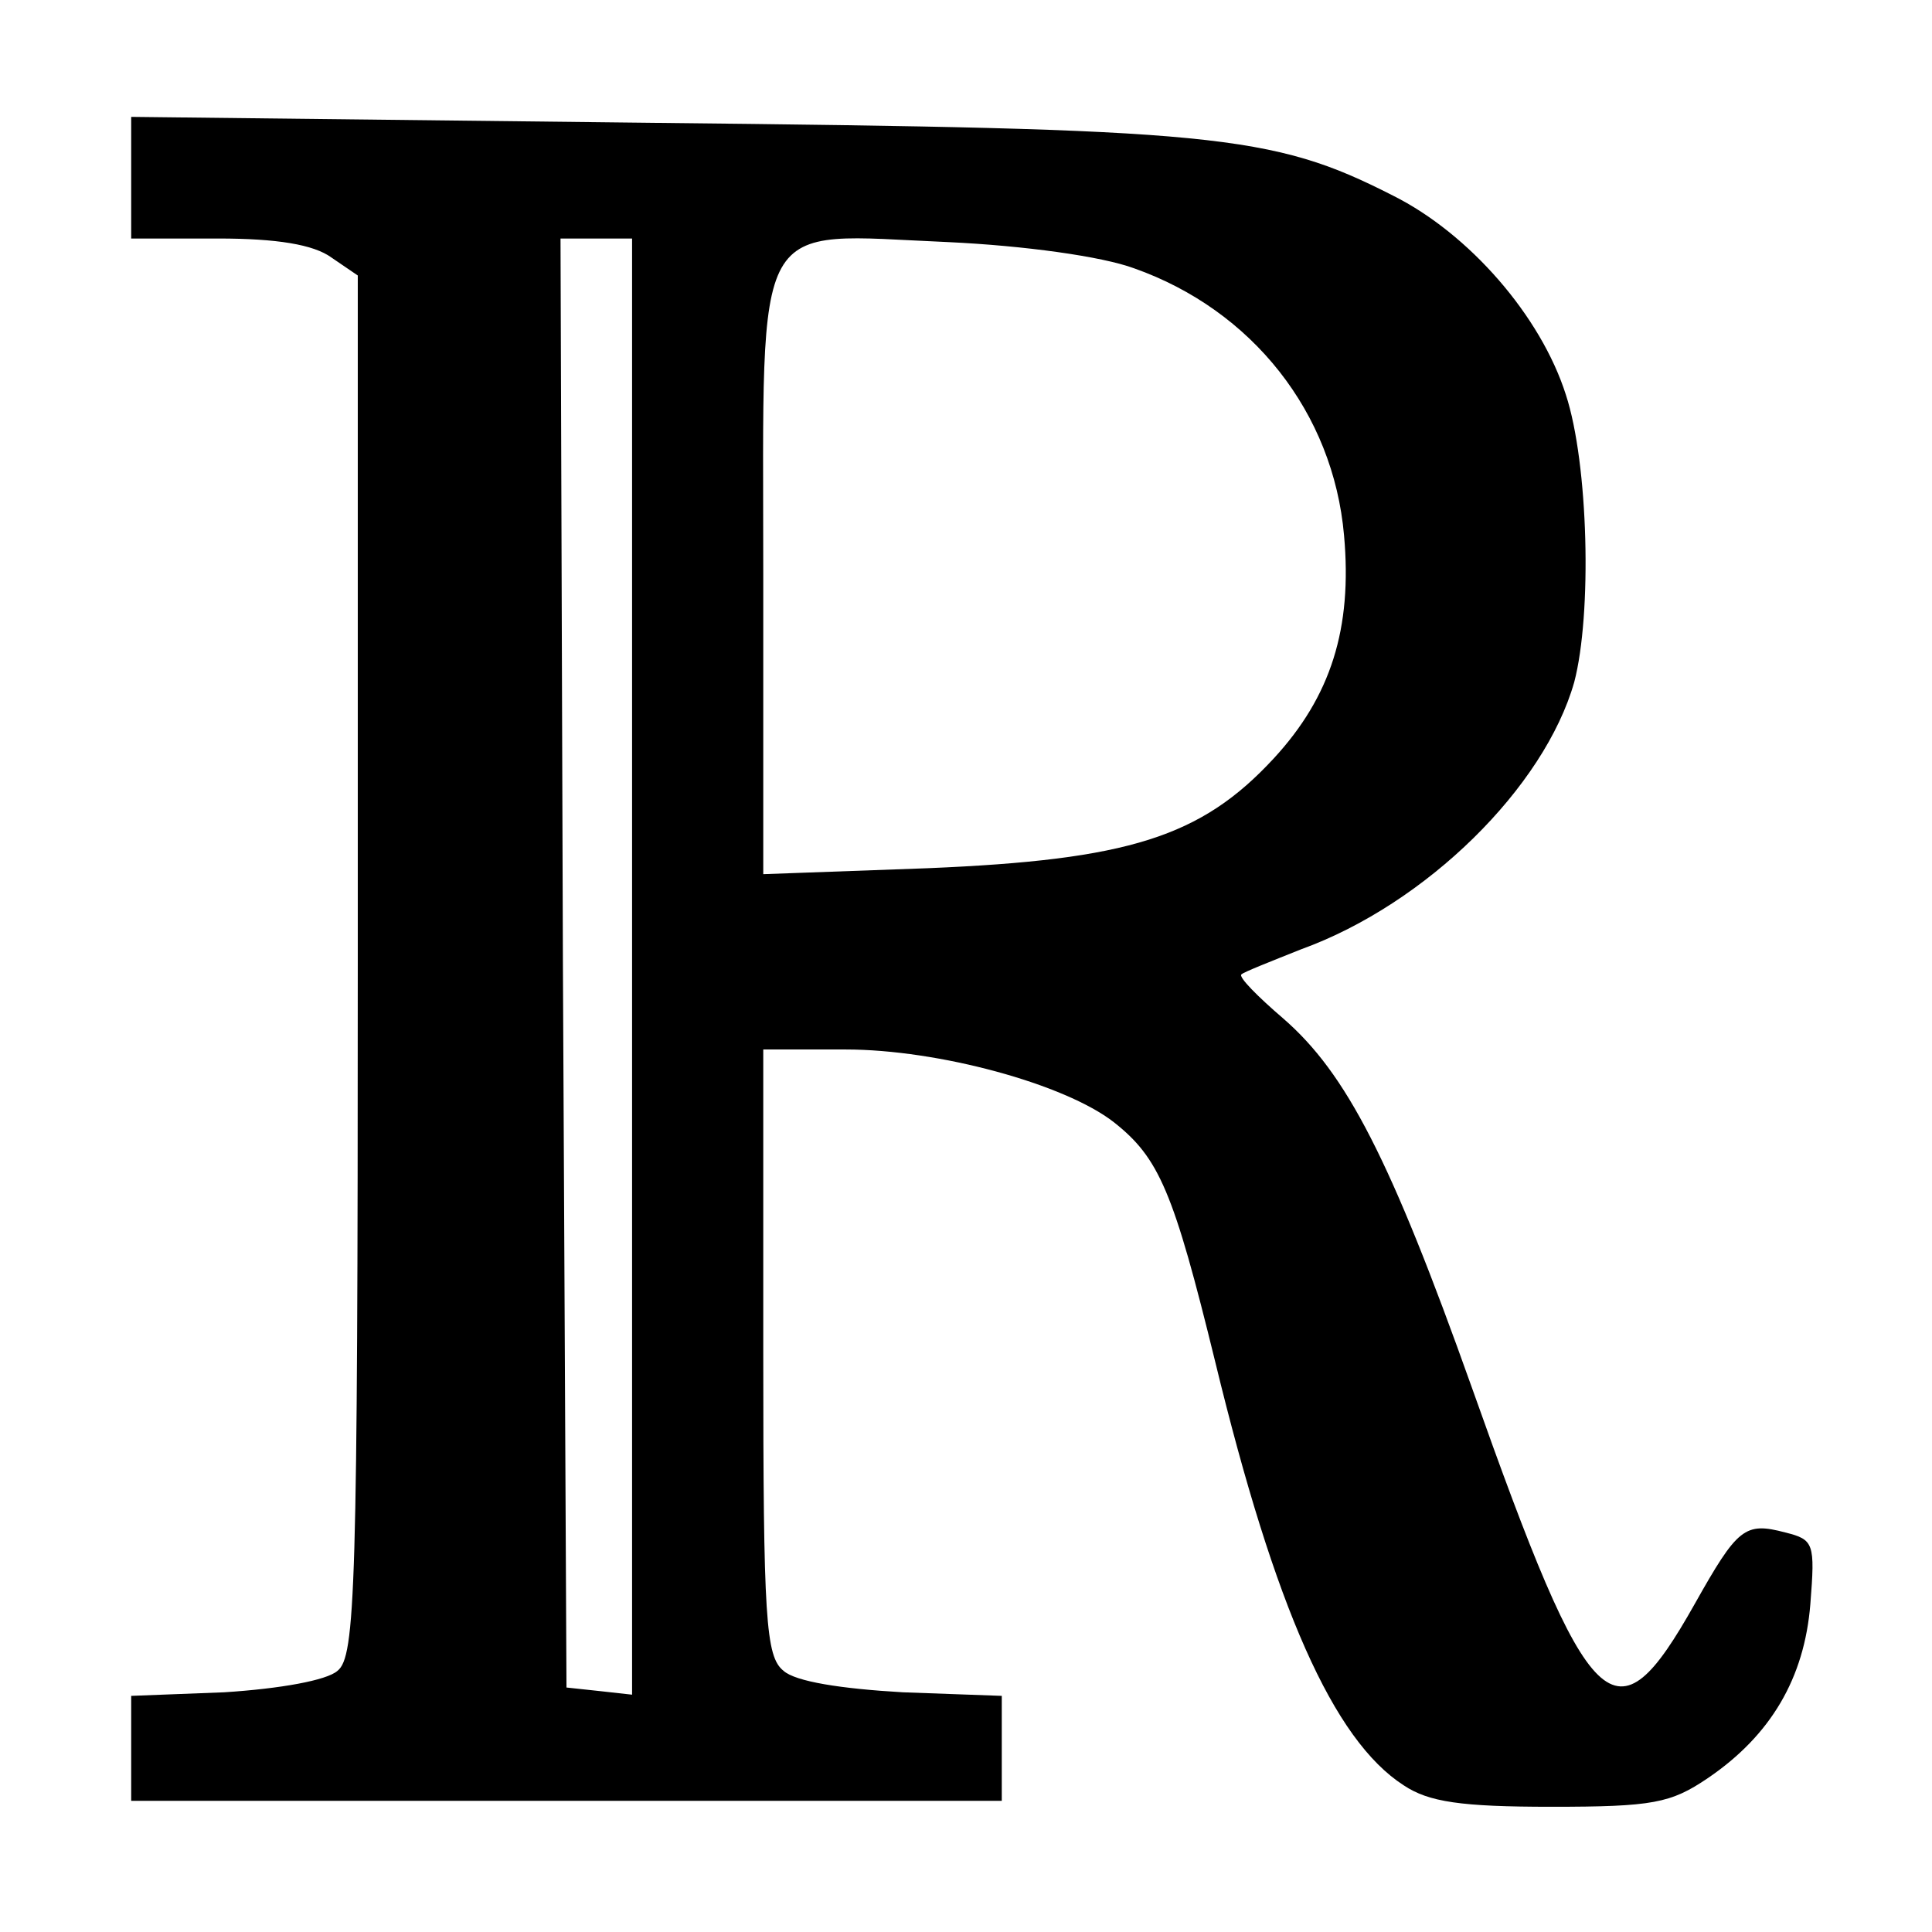
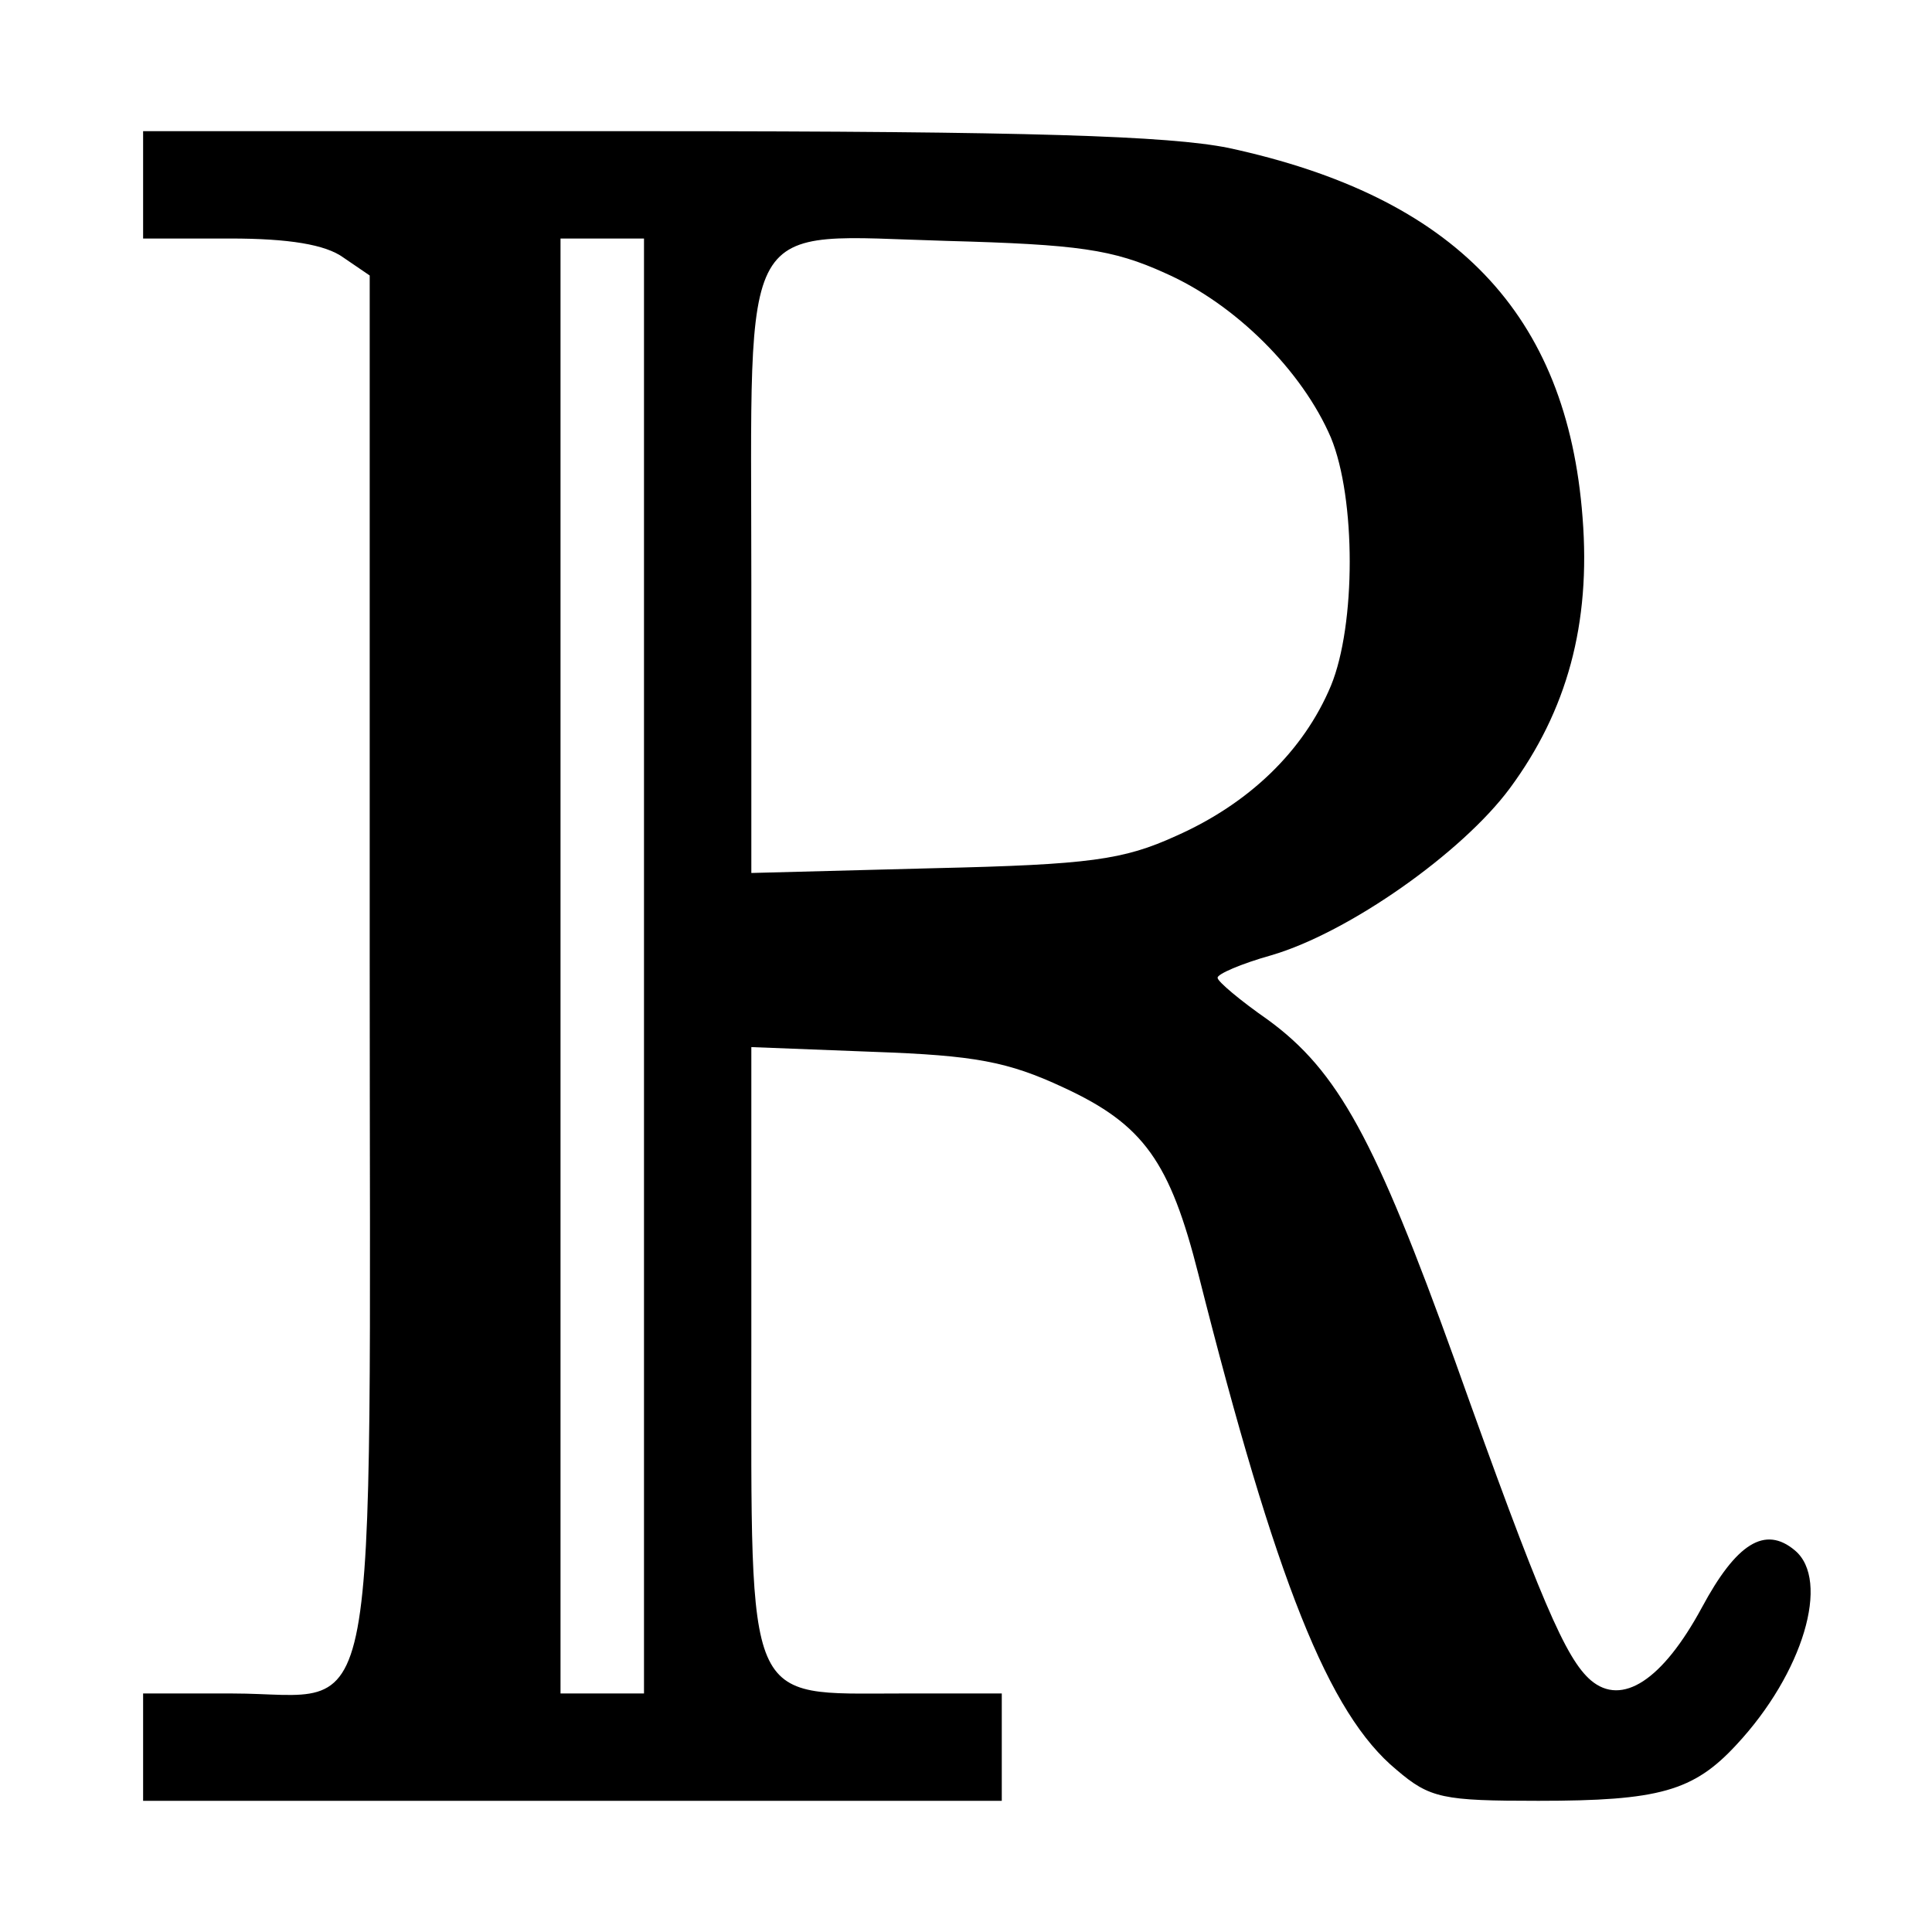
<svg xmlns="http://www.w3.org/2000/svg" version="1.0" width="162pt" height="162pt" viewBox="0 0 162 162" preserveAspectRatio="xMidYMid meet">
  <g transform="translate(0,162) scale(0.1,-0.1)" fill="#000000" stroke="none">
-     <path d="M110 1471 l0 -51 73 0 c49 0 80 -5 95 -16 l22 -15 0 -578 c0 -526 -2 -580 -17 -592 -9 -8 -48 -15 -95 -18 l-78 -3 0 -44 0 -44 365 0 365 0 0 44 0 44 -83 3 c-52 3 -90 9 -100 18 -15 12 -17 43 -17 267 l0 254 69 0 c78 0 184 -29 225 -61 38 -30 50 -58 85 -201 50 -206 99 -317 158 -355 21 -14 48 -18 124 -18 85 0 100 3 131 24 53 36 81 84 86 146 4 51 3 54 -21 60 -34 9 -40 4 -76 -60 -67 -119 -87 -100 -187 182 -68 191 -105 263 -158 309 -21 18 -38 35 -35 37 2 2 25 11 50 21 105 38 204 136 229 224 15 57 12 183 -7 241 -21 66 -81 135 -145 167 -102 52 -149 56 -620 61 l-438 5 0 -51z m420 -662 l0 -610 -27 3 -28 3 -3 608 -2 607 30 0 30 0 0 -611z m421 586 c99 -35 167 -121 176 -224 7 -78 -11 -135 -59 -187 -61 -66 -122 -85 -290 -92 l-138 -5 0 251 c0 307 -11 286 155 279 64 -3 129 -12 156 -22z" />
+     <path d="M120 1465 l0 -45 73 0 c49 0 80 -5 95 -16 l22 -15 0 -575 c0 -672 11 -614 -115 -614 l-75 0 0 -45 0 -45 360 0 360 0 0 45 0 45 -85 0 c-131 0 -125 -14 -125 291 l0 251 103 -4 c84 -3 112 -8 159 -30 67 -31 89 -62 113 -157 65 -257 109 -368 166 -415 28 -24 39 -26 119 -26 101 0 130 8 166 47 56 60 79 138 49 163 -25 21 -49 6 -78 -48 -33 -61 -67 -83 -93 -61 -21 18 -42 66 -114 268 -67 186 -98 243 -157 286 -23 16 -42 32 -42 35 -1 3 20 12 45 19 65 19 160 86 200 140 48 65 68 138 61 227 -13 171 -107 269 -297 310 -50 10 -165 14 -487 14 l-423 0 0 -45z m420 -655 l0 -610 -35 0 -35 0 0 610 0 610 35 0 35 0 0 -610z m437 581 c59 -26 115 -82 139 -138 21 -51 21 -157 0 -208 -23 -55 -69 -99 -130 -126 -44 -20 -72 -24 -203 -27 l-153 -4 0 244 c0 313 -13 291 164 286 110 -3 139 -7 183 -27z" />
  </g>
</svg>
